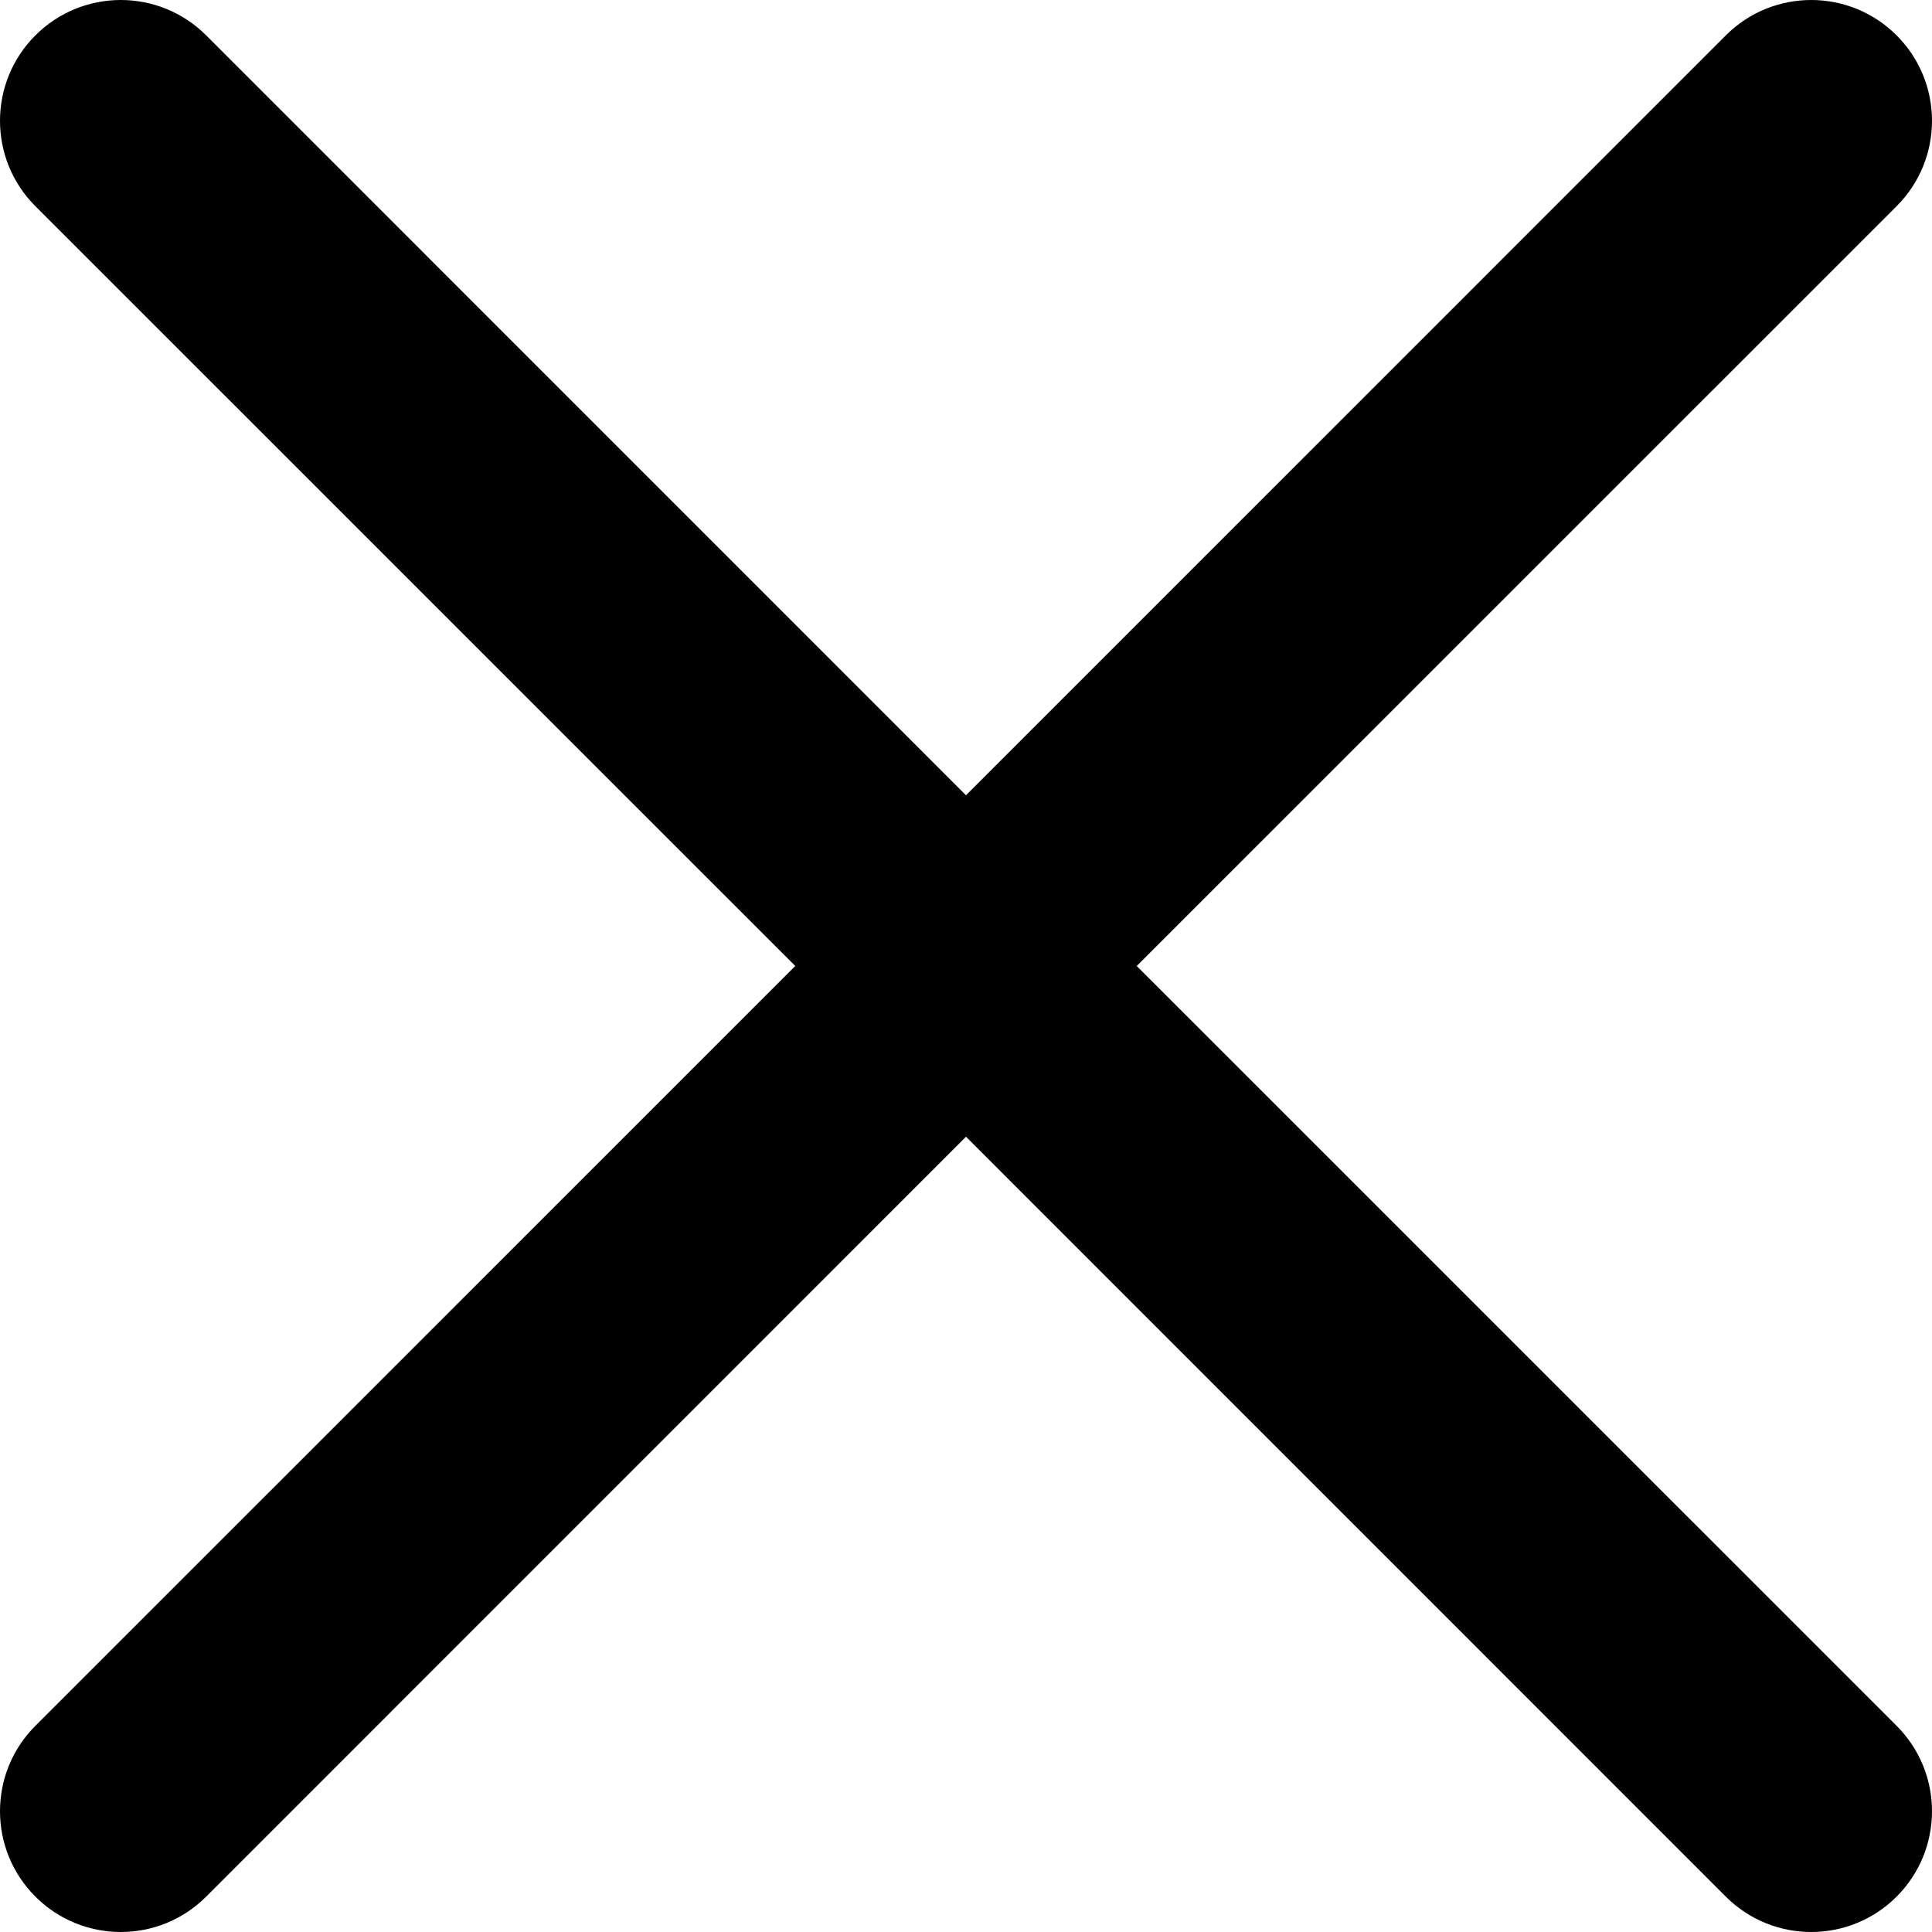
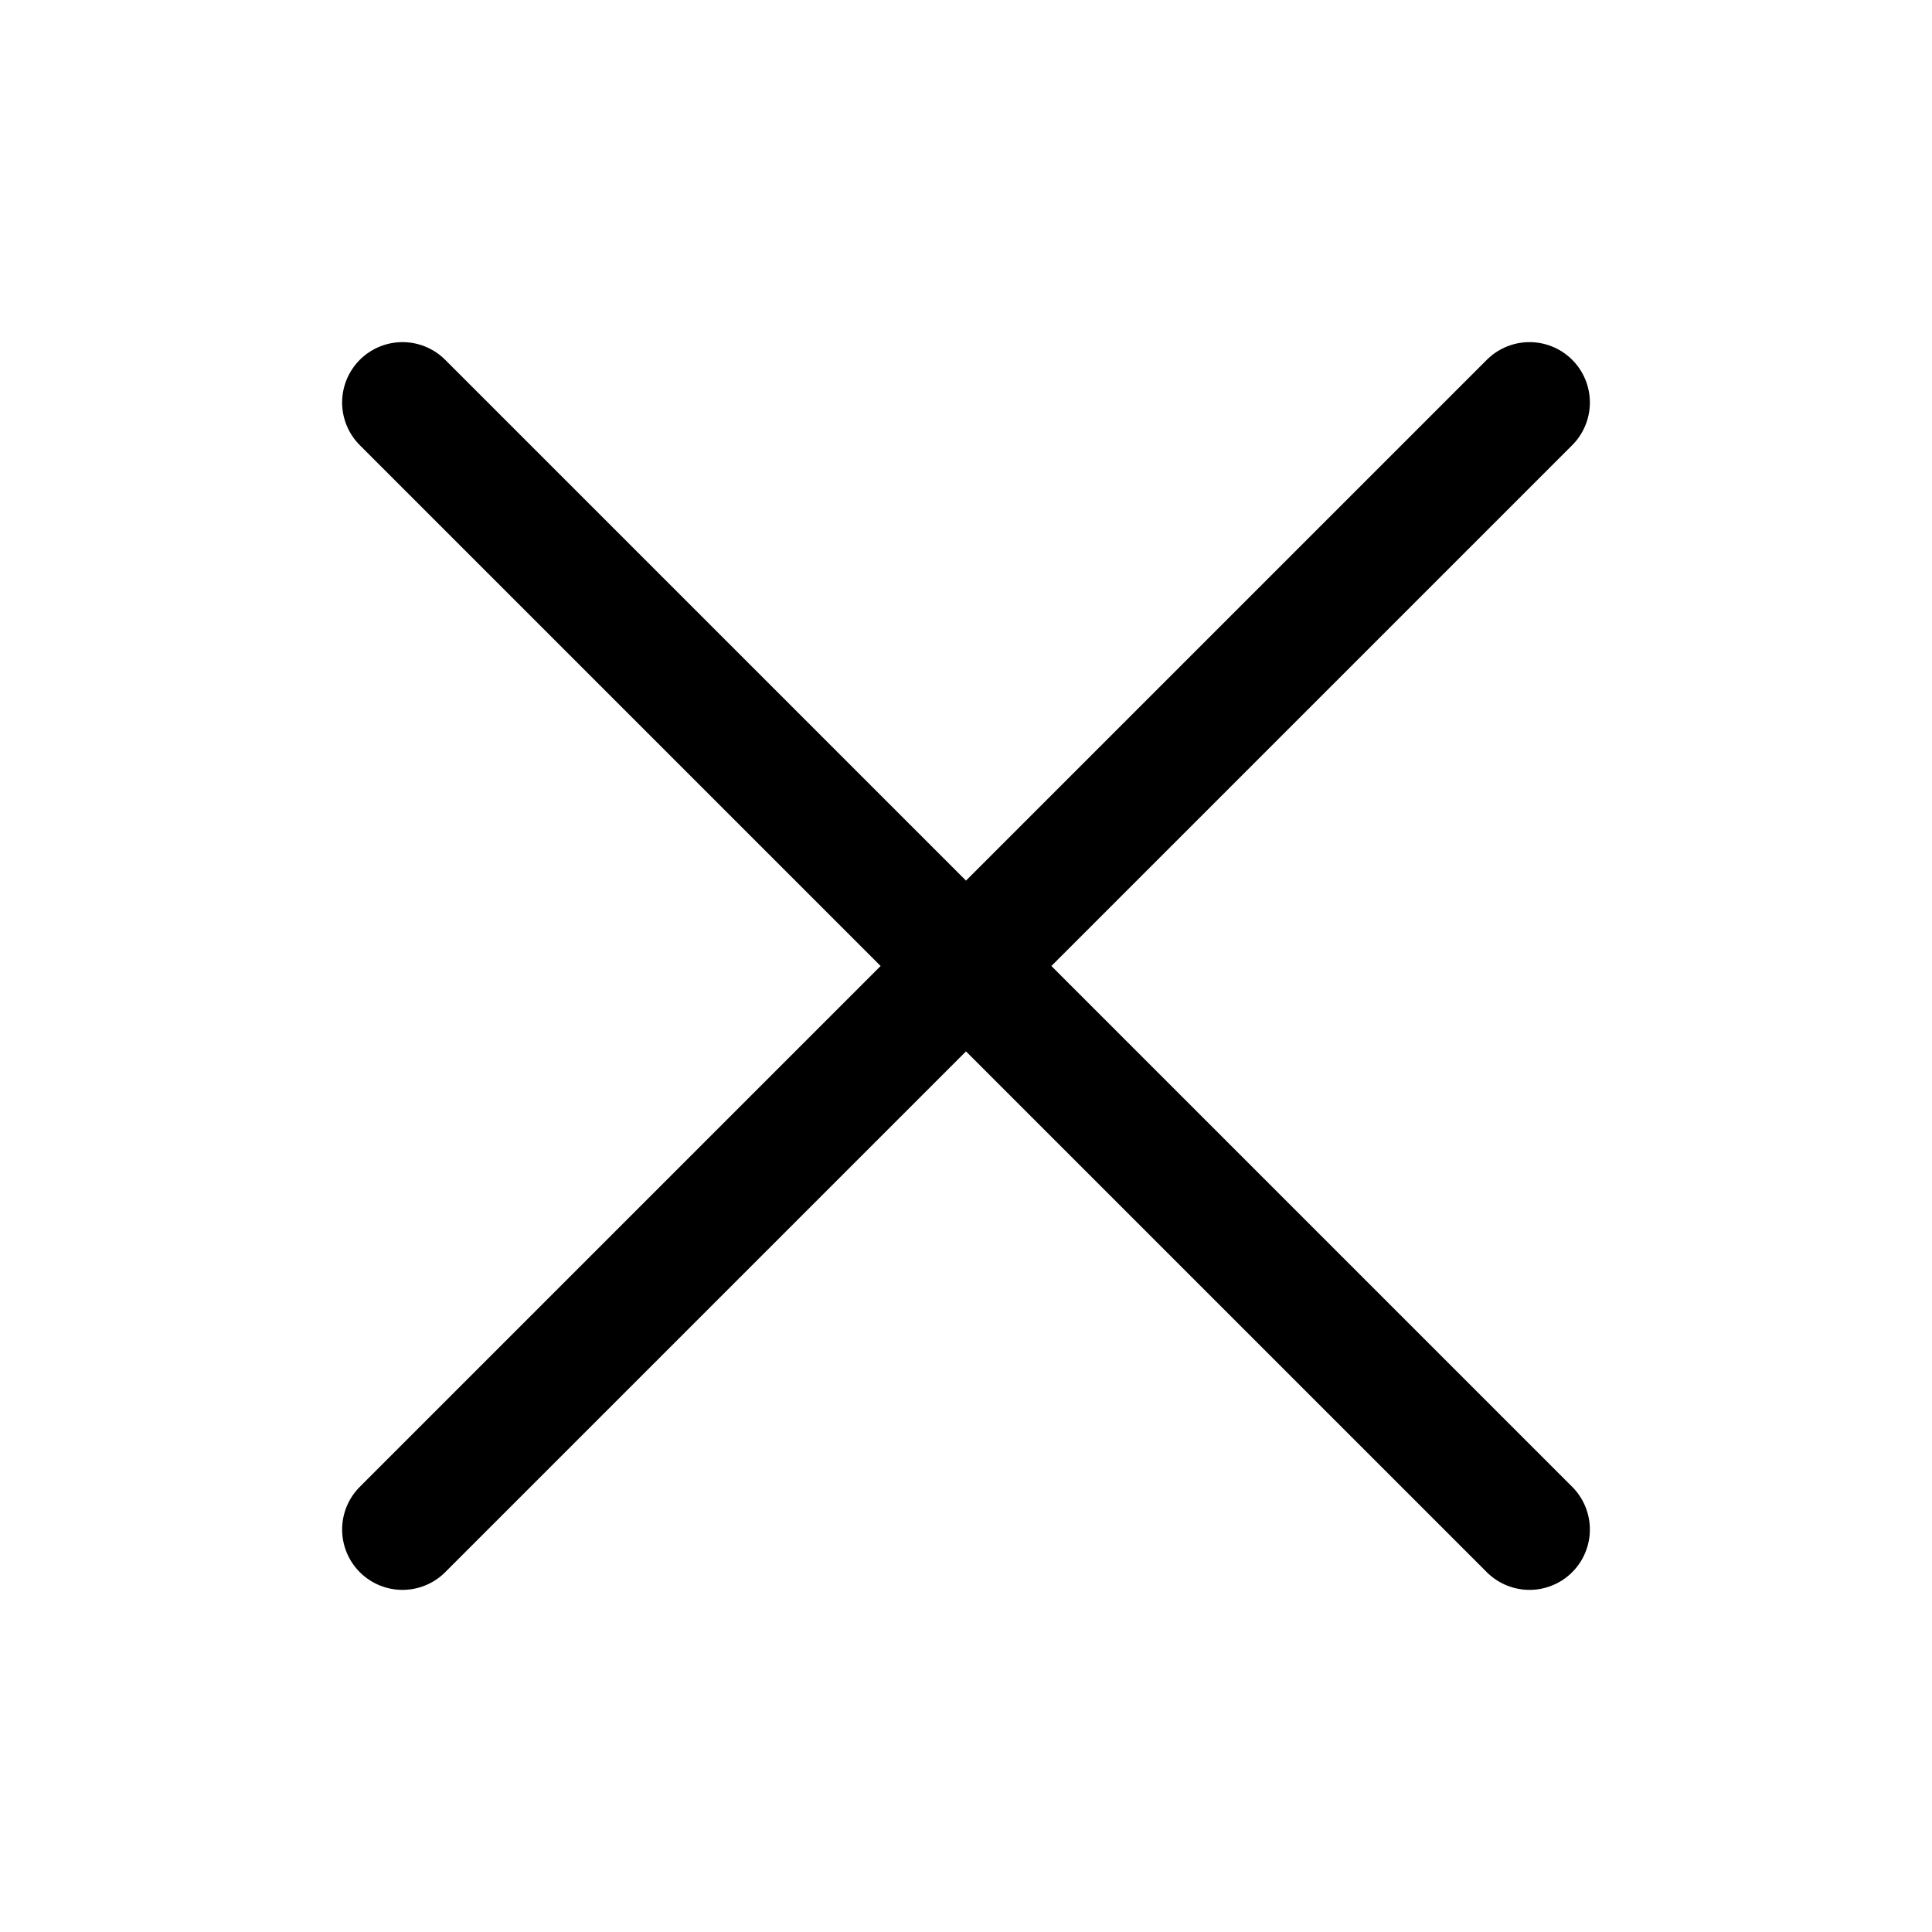
- <svg xmlns="http://www.w3.org/2000/svg" version="1.1" id="Capa_1" x="0px" y="0px" viewBox="0 0 512.021 512.021" style="enable-background:new 0 0 512.021 512.021;" xml:space="preserve" width="512" height="512">
-   <g>
-     <path d="M301.258,256.01L502.645,54.645c12.501-12.501,12.501-32.769,0-45.269c-12.501-12.501-32.769-12.501-45.269,0l0,0   L256.01,210.762L54.645,9.376c-12.501-12.501-32.769-12.501-45.269,0s-12.501,32.769,0,45.269L210.762,256.01L9.376,457.376   c-12.501,12.501-12.501,32.769,0,45.269s32.769,12.501,45.269,0L256.01,301.258l201.365,201.387   c12.501,12.501,32.769,12.501,45.269,0c12.501-12.501,12.501-32.769,0-45.269L301.258,256.01z" />
+ <svg xmlns="http://www.w3.org/2000/svg" width="256px" height="256px" viewBox="0 0 24 24" fill="none">
+   <g id="SVGRepo_bgCarrier" stroke-width="0" />
+   <g id="SVGRepo_tracerCarrier" stroke-linecap="round" stroke-linejoin="round" />
+   <g id="SVGRepo_iconCarrier">
+     <path d="M19 5L5 19M5 5L19 19" stroke="currentColor" stroke-width="1.5" stroke-linecap="round" stroke-linejoin="round" />
  </g>
</svg>
